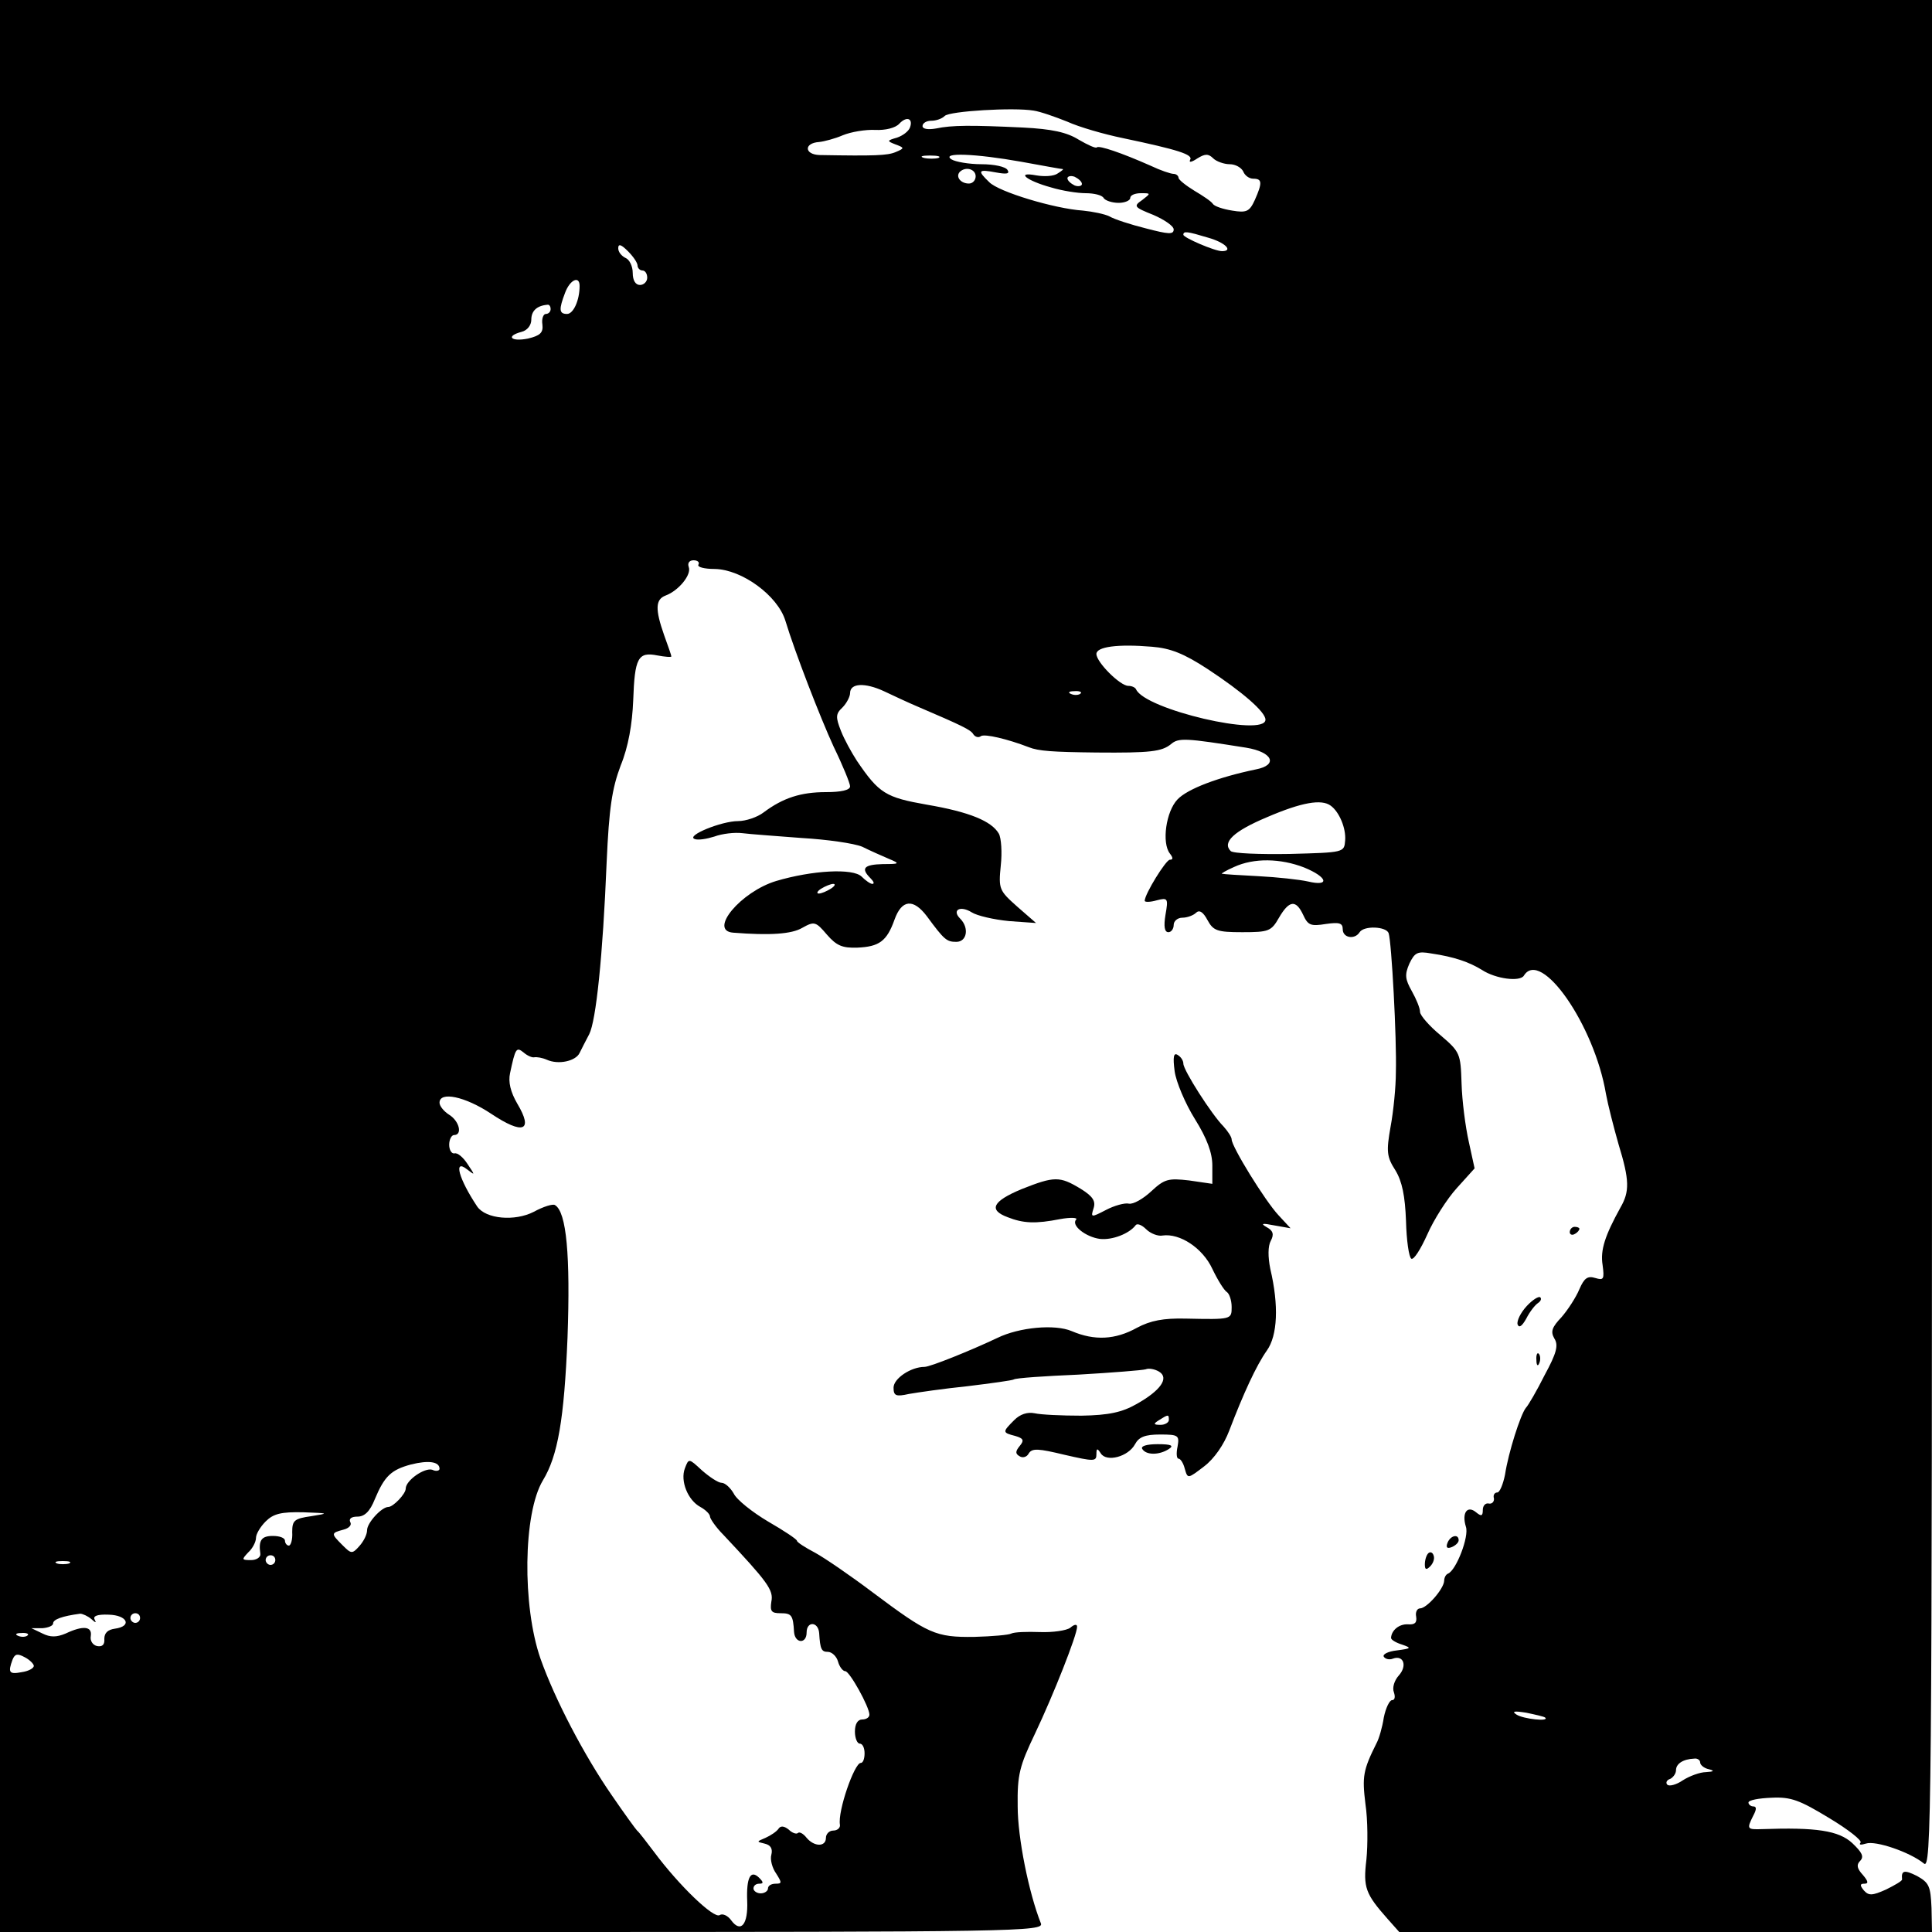
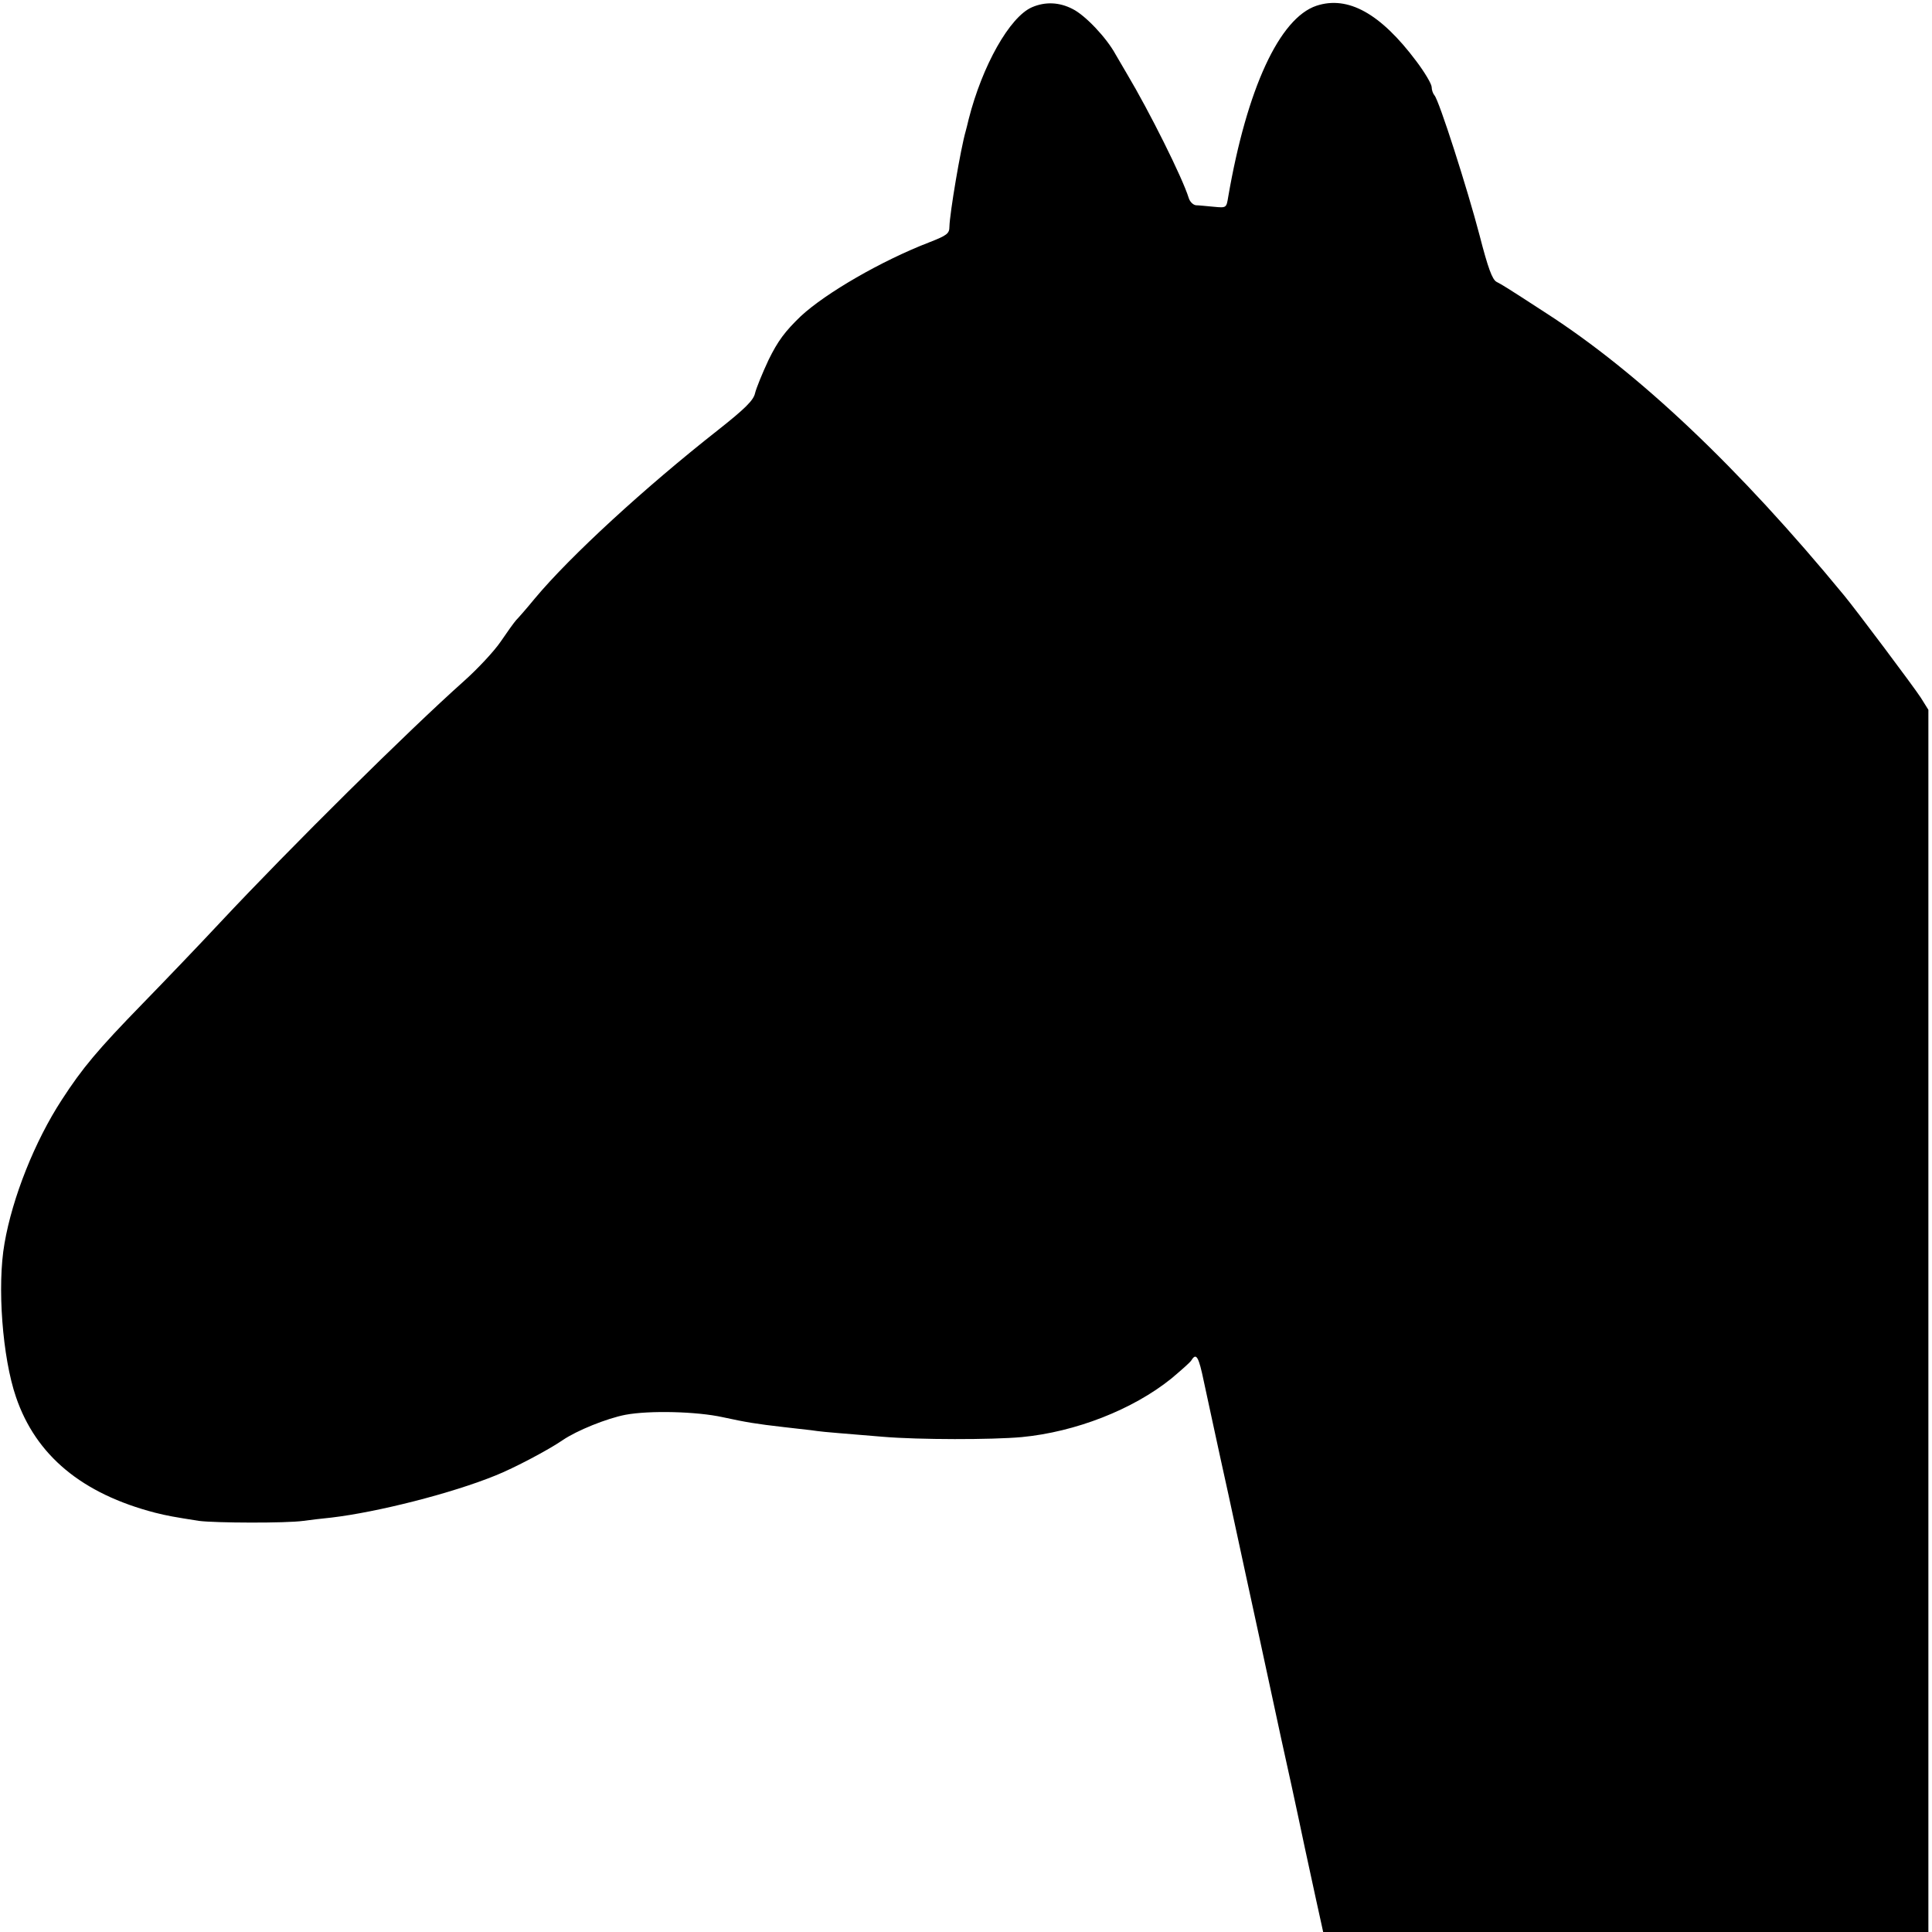
- <svg xmlns="http://www.w3.org/2000/svg" version="1" width="533.333" height="533.333" viewBox="0 0 400 400">
-   <path d="M0 200v200h108.1c102.6 0 108.1-.1 107.4-1.8-2.5-6.3-4.8-17.7-4.8-24.2-.1-6.6.4-8.4 3.6-15.1 3.8-8 8.7-20.4 8.7-22.1 0-.6-.6-.5-1.4.2-.8.6-3.7 1-6.3.9-2.7-.1-5.3 0-5.9.3-.5.3-4 .6-7.7.7-8 .1-9.5-.6-21-9.2-4.5-3.4-9.9-7.1-11.9-8.2-2.1-1.1-3.8-2.2-3.8-2.5 0-.3-2.7-2.1-6-4-3.2-1.9-6.5-4.5-7.1-5.8-.7-1.2-1.8-2.2-2.5-2.2s-2.5-1.2-4.1-2.6c-2.7-2.5-2.7-2.5-3.5-.4-1 2.6.6 6.6 3.2 8 1.1.6 2 1.5 2 2 0 .4 1.2 2.2 2.8 3.8 9.1 9.7 10.4 11.4 9.9 13.8-.3 2 0 2.4 1.9 2.4 2.3 0 2.6.4 2.8 3.9.2 2.4 2.6 2.5 2.6.1s2.4-2.3 2.6.1c.2 3.4.5 3.9 1.8 3.9.8 0 1.8.9 2.1 2 .3 1.1 1 2 1.5 2 .9 0 5 7.4 5 9 0 .6-.7 1-1.5 1-.9 0-1.5.9-1.5 2.5 0 1.4.5 2.5 1 2.5.6 0 1 .9 1 2s-.3 2-.8 2c-1.3 0-4.8 10-4.3 12.8.1.6-.5 1.2-1.4 1.2-.8 0-1.5.7-1.5 1.5 0 1.9-2.4 1.9-4 0-.7-.9-1.5-1.3-1.8-1-.3.3-1.2 0-1.9-.7-1-.8-1.7-.8-2.1-.2-.4.6-1.6 1.4-2.7 1.9-1.9.8-1.9.8-.2 1.2 1.3.3 1.7 1.1 1.4 2.3-.3 1 .2 2.8 1 3.9 1.2 1.9 1.2 2.1-.1 2.1-.9 0-1.6.4-1.6 1 0 .5-.7 1-1.5 1s-1.5-.5-1.5-1c0-.6.5-1 1.2-1 .9 0 .9-.3 0-1.2-1.8-1.8-2.7-.1-2.5 4.8.2 4.8-1.3 6.7-3.3 4-.7-1-1.8-1.5-2.4-1.1-1.2.8-8.4-6.1-13.6-13.1-1.6-2.1-3.1-4.1-3.5-4.4-.3-.3-2.7-3.6-5.3-7.4-5.6-8.1-11.7-19.7-14.7-28.2-3.8-10.9-3.6-30.1.5-36.9 3.1-5.1 4.4-12.6 5.1-29.6.6-16.9-.2-26-2.6-27.4-.4-.3-2.4.3-4.4 1.4-3.9 2-9.9 1.5-11.7-1.1-3.8-5.7-5-10-2.1-7.7 1.7 1.3 1.7 1.3.1-1.1-.9-1.4-2.1-2.4-2.7-2.2-.6.1-1.1-.7-1.1-1.8s.5-2 1-2c1.8 0 1.1-2.9-1-4.2-1.1-.7-2-1.8-2-2.5 0-2.4 5.3-1.3 10.7 2.3 6.6 4.4 8.8 3.6 5.4-2.1-1.4-2.4-1.9-4.5-1.5-6.3 1.1-5.2 1.3-5.5 2.8-4.3.8.7 1.8 1.1 2.2 1 .5-.1 1.7.1 2.6.5 2.4 1.1 6 .3 6.8-1.4.4-.8 1.3-2.6 2-3.9 1.4-2.8 2.8-16 3.6-35.6.5-11.2 1.1-15.2 2.9-20 1.6-3.9 2.4-8.6 2.6-13.5.3-8.8 1-10.1 5-9.3 1.6.3 2.9.4 2.9.2s-.7-2.2-1.5-4.4c-1.9-5.4-1.8-7.4.3-8.2 2.7-1 5.4-4.3 4.8-5.9-.3-.8.1-1.4 1-1.4.8 0 1.3.4 1 .9-.3.5 1.2.9 3.4.9 5.6.1 13 5.5 14.6 10.7 2 6.6 7.2 20 10 26.1 1.9 3.9 3.4 7.6 3.4 8.2 0 .8-1.9 1.2-5 1.2-5.2 0-8.9 1.2-12.9 4.2-1.3 1-3.7 1.8-5.3 1.8-3.4 0-10.8 3-9 3.7.7.3 2.5 0 4.1-.5 1.6-.6 4.2-.9 5.8-.7 1.5.2 7.1.6 12.3 1 5.2.3 10.8 1.1 12.5 1.8 1.6.8 4.1 1.9 5.5 2.5 2.4 1 2.3 1.1-1.2 1.1-4 .1-4.6.9-2.6 2.9.7.7.9 1.2.4 1.2-.4 0-1.4-.7-2.2-1.5-1.8-1.8-10.3-1.3-17.7.9-7.3 2.2-14.1 10.3-8.9 10.7 7.6.6 12.1.3 14.3-1 2.5-1.4 2.8-1.3 5.1 1.4 2 2.3 3.2 2.8 6.3 2.7 4.5-.2 6.1-1.3 7.7-5.8 1.5-4.2 3.9-4.4 6.7-.7 3.6 4.9 4.1 5.3 6.1 5.3 2.2 0 2.7-2.9.8-4.8-1.8-1.8 0-2.8 2.4-1.3 1.1.7 4.6 1.5 7.7 1.8l5.6.4-3.9-3.4c-3.7-3.3-3.9-3.6-3.4-8.5.3-2.7.1-5.7-.4-6.6-1.5-2.6-6.1-4.5-14.9-6-8.5-1.5-9.9-2.3-14.5-9.1-1.1-1.7-2.6-4.4-3.3-6.2-1.1-2.8-1.1-3.5.3-4.8.9-.9 1.6-2.3 1.6-3 0-2.1 3.1-2.2 7-.4 1.9.9 5.1 2.4 7 3.2 9.1 3.9 11 4.8 11.5 5.7.4.6 1.1.8 1.6.4.8-.5 5.5.6 9.9 2.3 2 .8 4.9 1 14 1.1 11.2.1 13.5-.2 15.4-1.7 1.6-1.4 3-1.3 15.6.7 5.5.9 6.7 3.6 2 4.5-7.7 1.6-14.1 4-16.2 6.2-2.4 2.5-3.3 9-1.6 11.2.7.9.7 1.3 0 1.3-.8 0-5.2 7.1-5.2 8.5 0 .3 1.1.3 2.5-.1 2.3-.6 2.4-.4 1.8 3-.4 2.4-.2 3.6.6 3.6.6 0 1.1-.7 1.1-1.5s.8-1.5 1.8-1.5 2.3-.5 2.8-1c.7-.7 1.5-.2 2.4 1.5 1.2 2.2 2 2.5 7.2 2.5 5.5 0 6-.2 7.6-3 2.1-3.6 3.5-3.8 5-.6 1 2.2 1.6 2.4 4.7 1.9 2.8-.4 3.5-.2 3.5 1.1 0 1.8 2.5 2.2 3.5.6.9-1.4 5.5-1.2 6 .2.6 1.7 1.7 21.8 1.5 28.8 0 3-.5 8.1-1.1 11.3-.9 5.1-.8 6.2 1 9 1.4 2.3 2 5.3 2.2 10.5.1 4 .6 7.5 1.1 7.8.5.3 1.9-1.9 3.3-5 1.3-3 4.1-7.4 6.1-9.6l3.7-4.1-1.2-5.5c-.7-3.1-1.4-8.5-1.5-12.1-.2-6.2-.3-6.5-4.4-10-2.3-1.9-4.2-4.1-4.2-4.8 0-.8-.8-2.7-1.7-4.3-1.4-2.5-1.5-3.4-.5-5.7 1.1-2.3 1.7-2.6 4.5-2.1 4.8.7 7.9 1.8 10.5 3.4 2.9 1.9 7.9 2.5 8.7 1.2 3.5-5.7 14.6 10.2 17 24.5.4 2.2 1.6 6.9 2.6 10.4 2.3 7.5 2.3 9.8.4 13.1-3.2 5.8-4.2 8.8-3.7 11.9.4 3 .2 3.2-1.5 2.7-1.6-.5-2.3 0-3.3 2.3-.7 1.7-2.4 4.3-3.7 5.8-2 2.1-2.3 3-1.5 4.4.9 1.4.5 3-2 7.6-1.6 3.2-3.4 6.3-3.9 6.8-1.1 1.4-3.6 9.2-4.3 13.8-.4 2-1.1 3.7-1.6 3.7-.6 0-.9.6-.7 1.2.1.7-.4 1.2-1 1.1-.7-.2-1.3.4-1.3 1.3 0 1.3-.3 1.4-1.4.5-1.8-1.5-3 .1-2.1 3 .7 2-2 9-3.7 9.7-.5.2-.8.9-.8 1.5-.1 1.7-3.6 5.7-5 5.7-.6 0-1 .8-.8 1.7.2 1.3-.3 1.7-1.7 1.6-1.8-.1-3.4 1.2-3.5 2.8 0 .4 1 1 2.3 1.4 2 .7 1.9.8-1.1 1.2-1.8.2-3 .8-2.7 1.3.3.5 1.2.7 1.9.4 2.2-.8 3 1.5 1.2 3.5-.9 1-1.4 2.5-1 3.5.3.9.2 1.6-.4 1.6-.5 0-1.3 1.6-1.7 3.6-.3 2-1 4.4-1.5 5.3-2.8 5.6-3 6.9-2.3 12.6.5 3.3.5 8.5.2 11.5-.7 5.8-.2 7.1 4.4 12.3l2.4 2.7H400l-.1-5c-.2-4.5-.5-5.2-3-6.6-2.6-1.3-3.3-1.2-3.1.7.1.3-1.5 1.2-3.3 2.1-2.9 1.3-3.6 1.3-4.6.2-.9-1.1-.8-1.4.1-1.4s.8-.5-.3-1.8c-1.2-1.3-1.4-2.1-.6-2.9.9-.9.4-1.8-1.6-3.7-2.8-2.6-7.5-3.3-18.7-2.9-3.1.1-3.2 0-1.8-2.8.7-1.3.7-1.9 0-1.9-.5 0-1-.4-1-.8 0-.5 2.1-.9 4.8-1 4-.2 5.8.5 11.9 4.2 4 2.4 6.9 4.7 6.5 5.1-.4.5.1.5 1.1.2 2-.7 9.2 1.8 12 4.1 1.6 1.4 1.7-7.8 1.7-192.1V0H0v200zM221 25.2c2.4 1.1 7.6 2.6 11.5 3.4 11.4 2.4 14.6 3.4 13.9 4.5-.3.6.3.5 1.5-.3 1.6-1 2.3-1 3.3 0 .6.6 2.2 1.2 3.4 1.2 1.2 0 2.4.7 2.8 1.5.3.8 1.2 1.5 2.1 1.5 1.8 0 1.9.8.3 4.4-1.1 2.4-1.7 2.7-4.7 2.2-1.9-.3-3.7-.9-4-1.4-.3-.5-2.1-1.7-3.8-2.7-1.8-1.1-3.3-2.3-3.3-2.7 0-.4-.5-.8-1-.8-.6 0-2.7-.7-4.8-1.7-6.1-2.7-10.6-4.2-11.1-3.8-.2.3-1.9-.5-3.8-1.6-2.4-1.5-5.5-2.2-11.6-2.5-10.6-.5-14.6-.5-17.9.2-1.7.3-2.8.1-2.8-.5s.8-1.1 1.8-1.1 2.2-.4 2.8-1c1-1 14.3-1.8 18.4-1.1 1.4.2 4.5 1.3 7 2.3zm-32.6 1.2c-.3.8-1.5 1.7-2.7 2.1-2.1.6-2.1.7-.3 1.4 1.9.7 1.9.8 0 1.6-1.7.7-4.2.8-15.7.6-3.2-.1-3.3-2.5-.1-2.7 1-.1 3.3-.7 4.9-1.4 1.7-.7 4.7-1.2 6.7-1.1 2.1.1 4.2-.4 5-1.3 1.5-1.6 2.9-1.1 2.2.8zm5.9 6.3c-.7.2-2.1.2-3 0-1-.3-.4-.5 1.2-.5 1.7 0 2.4.2 1.8.5zm17.2.8c4.4.8 8.2 1.5 8.5 1.5.3 0-.2.4-1 .9-.8.6-2.8.7-4.5.4-4.3-.8-2 1.1 3.1 2.5 2.3.7 5.5 1.2 7.2 1.2 1.7 0 3.4.4 3.7 1 .3.5 1.7 1 3.1 1 1.3 0 2.4-.5 2.4-1 0-.6 1-1 2.2-1 2.1 0 2.1 0 .3 1.4-1.9 1.3-1.7 1.5 2.3 3.1 2.3 1 4.2 2.3 4.2 3 0 1.1-1.1 1-5.7-.2-3.2-.8-6.6-1.9-7.6-2.5-1-.5-3.5-1-5.5-1.2-5.9-.4-17.5-3.9-19.4-5.9-2.5-2.4-2.3-2.7 1.4-2 2.2.4 2.9.3 2.4-.5-.4-.7-2.8-1.2-5.4-1.2-2.6 0-5.4-.5-6.2-1-2.3-1.5 5-1.2 14.5.5zm-9.5 3c0 .8-.6 1.5-1.4 1.5-1.7 0-2.8-1.4-1.9-2.4 1.2-1.2 3.3-.6 3.3.9zm22 1.6c0 .4-.7.6-1.5.3-.8-.4-1.5-1-1.5-1.5 0-.4.7-.6 1.5-.3.8.4 1.5 1 1.5 1.5zm26.1 11.1c3.6 1 5.3 2.8 2.9 2.8-1.5 0-8-2.8-8-3.4 0-.8.8-.7 5.1.6zM132 55c0 .5.5 1 1 1 .6 0 1 .7 1 1.5s-.7 1.5-1.5 1.5c-.9 0-1.5-.9-1.5-2.5 0-1.4-.7-2.8-1.5-3.1-.8-.4-1.5-1.2-1.5-2 0-1 .6-.8 2 .6 1.1 1.1 2 2.4 2 3zm-12 4.2c0 3-1.3 5.8-2.6 5.8-1.7 0-1.7-1-.4-4.4 1-2.7 3-3.6 3-1.4zm-6 4.8c0 .5-.4 1-1 1-.5 0-.9 1-.7 2.2.2 1.7-.5 2.3-3 2.9-3.5.7-4.7-.5-1.3-1.4 1.2-.3 2-1.4 2-2.5 0-1.8 1.1-2.9 3.3-3.1.4-.1.7.3.7.9zm136 74.5c7.3 4.8 12 8.9 12 10.5 0 3.7-25-2.1-26.8-6.3-.2-.4-.9-.7-1.6-.7-1.7 0-6.6-4.9-6.6-6.6 0-1.5 4.4-2.1 11.5-1.5 3.8.3 6.6 1.4 11.5 4.6zm-26.3 5.1c-.3.3-1.2.4-1.9.1-.8-.3-.5-.6.6-.6 1.1-.1 1.7.2 1.3.5zm51.8 23.2c1.8 1.3 3.2 4.7 3 7.2-.2 2.5-.2 2.5-11.5 2.8-6.2.1-11.7-.1-12.2-.6-1.8-1.8.6-4.1 7.5-7 7.2-3.1 11.3-3.8 13.2-2.4zm-5.5 12.8c4.9 2 5.4 4 .8 2.9-1.8-.4-6.4-.9-10.3-1.1-3.8-.2-7.2-.4-7.5-.5-.3 0 .9-.7 2.5-1.4 4.1-1.9 9.6-1.8 14.5.1zm-98 4.4c-.8.5-1.9 1-2.5 1-.5 0-.3-.5.5-1s2-1 2.5-1c.6 0 .3.5-.5 1zM91 304.1c0 .4-.7.6-1.5.2-1.6-.5-5.5 2.2-5.5 3.9 0 1.1-2.6 3.8-3.6 3.8-1.4 0-4.4 3.3-4.4 4.8 0 .9-.7 2.3-1.6 3.3-1.5 1.7-1.7 1.6-3.5-.2-2.4-2.4-2.4-2.5.2-3.2 1.2-.3 1.8-1 1.4-1.6-.3-.7.3-1.1 1.5-1.1 1.5 0 2.6-1.1 3.6-3.6 2-4.8 3.4-6.1 7.5-7.2 3.6-.9 5.9-.6 5.9.9zm-26.5 9.8c-3.6.5-4 .9-4 3.3.1 1.6-.3 2.8-.7 2.8-.4 0-.8-.5-.8-1 0-.6-1.1-1-2.5-1-2.4 0-3 .9-2.6 3.7.1.7-.8 1.3-1.9 1.3-2 0-2-.1-.6-1.6.9-.8 1.6-2.2 1.6-3 0-.8.9-2.3 2-3.4 1.6-1.6 3.2-2 7.8-1.9 5.3.2 5.4.2 1.7.8zM57 323c0 .5-.4 1-1 1-.5 0-1-.5-1-1 0-.6.5-1 1-1 .6 0 1 .4 1 1zm-42.7.7c-.7.2-1.9.2-2.5 0-.7-.3-.2-.5 1.2-.5s1.9.2 1.3.5zm4.6 11.5c.9.8 1.1.9.7.1-.4-.7.5-1.1 2.9-1 3.9.1 4.9 2.4 1.3 2.9-1.5.2-2.2.9-2.2 2.1.1 1.2-.4 1.7-1.5 1.5-.9-.2-1.5-1.1-1.3-2.1.3-2-1.6-2.2-5.2-.5-1.9.8-3.2.8-4.8 0l-2.3-1.1h2.3c1.2-.1 2.2-.5 2.2-1 0-.8 1.8-1.5 5.6-2 .5 0 1.6.5 2.3 1.1zM29 335c0 .5-.4 1-1 1-.5 0-1-.5-1-1 0-.6.5-1 1-1 .6 0 1 .4 1 1zm-23.3 3.6c-.3.3-1.2.4-1.9.1-.8-.3-.5-.6.6-.6 1.1-.1 1.7.2 1.3.5zm1.3 6.3c0 .5-1.1 1.1-2.5 1.3-2.6.5-2.9.1-1.9-2.6.5-1.2 1-1.3 2.5-.5 1 .5 1.9 1.4 1.9 1.8zm312.9 10.7c1 .9-4.5.3-5.9-.6-1.1-.7-.5-.8 2-.4 1.9.4 3.7.8 3.9 1zm32.1 9.3c0 .5.8 1.2 1.8 1.4 1.2.3 1.1.5-.6.6-1.2 0-3.4.8-4.8 1.7-1.3.9-2.8 1.3-3.2.9-.4-.4-.1-1 .6-1.2.6-.3 1.2-1.1 1.2-1.8 0-1.3 1.4-2.3 3.8-2.4.6-.1 1.2.3 1.2.8z" />
-   <path d="M243.2 221.8c.3 2.2 2.2 6.7 4.2 9.9 2.5 4 3.6 7 3.6 9.6v3.8l-4.8-.7c-4.3-.5-5.1-.3-7.8 2.2-1.7 1.6-3.8 2.8-4.7 2.6-.8-.2-3 .4-4.7 1.3-3.1 1.6-3.2 1.6-2.6-.3.5-1.5-.1-2.5-2.7-4.1-4.3-2.6-5.4-2.6-12.2.1-6 2.5-6.9 4.3-2.9 5.8 3.3 1.3 5.8 1.4 10.9.4 2.2-.4 3.7-.3 3.3.1-1.1 1.2 2 3.6 4.9 4 2.6.3 6.1-1.1 7.4-2.8.3-.5 1.3-.1 2.2.8.9.9 2.5 1.5 3.4 1.3 3.6-.5 8.3 2.6 10.3 6.9 1.1 2.3 2.4 4.4 3 4.8.5.3 1 1.7 1 3.1 0 2.6 0 2.6-9.6 2.4-4.5-.1-7.2.4-10 1.9-4.5 2.5-8.8 2.7-13.5.7-3.5-1.5-10.9-.8-15.4 1.4-5.5 2.6-13.9 6-15.1 6-2.8 0-6.4 2.4-6.4 4.3 0 1.7.5 1.9 3.2 1.3 1.7-.3 7.2-1.1 12.1-1.6 4.9-.6 9.3-1.2 9.6-1.4.4-.3 6.4-.7 13.4-1 6.9-.4 13.2-.9 13.9-1.1.7-.3 2 0 2.8.5 2.1 1.3.3 3.9-4.7 6.7-3 1.7-5.7 2.3-11.4 2.4-4.1 0-8.4-.2-9.7-.5-1.5-.3-3 .2-4.2 1.4-2.5 2.5-2.5 2.6.2 3.3 1.7.5 1.9.9.9 2.1-.9 1.1-.9 1.6 0 2.1.6.4 1.5.2 1.9-.6.7-1.1 2-1 7.4.3 6.1 1.4 6.6 1.4 6.6-.1 0-1.3.2-1.3.9-.2 1.2 1.9 5.7.7 7.1-1.9.8-1.5 2.1-2 5.2-2 3.8 0 4 .2 3.6 2.5-.3 1.4-.2 2.5.2 2.5s1 .9 1.3 2.1c.6 2.1.6 2.1 4-.5 2.1-1.6 4.1-4.5 5.2-7.4 2.9-7.6 5.6-13.5 7.8-16.6 2.2-3.1 2.5-9.3.7-16.9-.5-2.5-.5-4.7.1-5.8.7-1.3.5-2.1-.8-2.8-1.4-.8-1-.9 1.5-.4l3.4.6-2.5-2.7c-2.8-3-9.7-14.2-9.7-15.7 0-.5-.8-1.7-1.7-2.7-2.4-2.4-8.3-11.6-8.3-13 0-.6-.5-1.4-1.2-1.8-.8-.5-1 .4-.6 3.4zM242 294c0 .5-.8 1-1.7 1-1.5 0-1.6-.2-.3-1 1.9-1.2 2-1.2 2 0zM325 255.1c0 .5.5.7 1 .4.6-.3 1-.8 1-1.1 0-.2-.4-.4-1-.4-.5 0-1 .5-1 1.1zM316.1 270.4c-1.3 1.4-2.1 3.1-1.9 3.8.3.8.9.4 1.8-1.2.7-1.4 1.8-2.8 2.4-3.2.6-.4.8-.9.5-1.2-.3-.3-1.6.5-2.8 1.8zM318.1 281.6c0 1.1.3 1.4.6.6.3-.7.2-1.6-.1-1.9-.3-.4-.6.2-.5 1.3z" />
-   <path d="M236.5 300c.8 1.3 3.5 1.3 5.5 0 1.1-.7.5-1-2.3-1-2.3 0-3.6.4-3.2 1zM299.7 319.4c-.4 1-.1 1.3.9.9.7-.3 1.4-.9 1.4-1.4 0-1.4-1.7-1-2.3.5zM295.7 321.6c-.4.4-.7 1.4-.7 2.3 0 1.1.3 1.2 1.1.4.6-.6 1-1.6.7-2.3-.2-.6-.7-.8-1.1-.4z" />
+ <svg xmlns="http://www.w3.org/2000/svg" version="1.0" width="641pt" height="641pt" viewBox="0 0 641 641" preserveAspectRatio="xMidYMid meet">
+   <g transform="translate(0,641) scale(0.1,-0.1)" fill="#000000" stroke="none">
+     <path d="M3424 6386 c-74 -32 -165 -194 -210 -371 -4 -16 -8 -34 -10 -40 -17 -59 -53 -273 -54 -317 0 -23 -8 -29 -67 -52 -158 -61 -343 -168 -426 -245 -53 -51 -76 -82 -107 -145 -21 -45 -41 -94 -45 -111 -5 -23 -33 -51 -123 -122 -243 -191 -490 -418 -607 -558 -27 -33 -56 -66 -63 -73 -7 -8 -30 -40 -51 -71 -21 -31 -76 -90 -122 -131 -185 -165 -573 -549 -808 -800 -69 -74 -185 -195 -258 -270 -149 -153 -200 -214 -268 -319 -90 -138 -164 -325 -190 -476 -25 -141 -7 -379 38 -510 66 -194 219 -321 462 -384 40 -10 62 -14 145 -27 53 -7 290 -8 346 0 22 3 64 8 94 11 152 18 398 80 545 140 60 24 174 84 222 117 47 32 146 72 208 84 80 15 237 11 323 -8 79 -17 108 -22 204 -33 24 -3 63 -7 88 -10 25 -4 68 -8 95 -10 28 -2 93 -8 145 -12 119 -10 361 -10 460 -1 178 17 368 91 496 194 32 27 63 54 67 61 16 26 24 12 41 -70 10 -45 46 -215 82 -377 35 -162 82 -380 105 -485 22 -104 54 -248 69 -320 16 -71 52 -236 79 -365 28 -129 53 -245 56 -257 l5 -23 1004 0 1004 0 0 2027 0 2028 -25 40 c-24 37 -216 293 -255 340 -349 424 -681 738 -988 936 -137 89 -144 93 -165 104 -14 8 -28 45 -56 154 -40 153 -135 450 -150 465 -5 6 -9 18 -9 27 0 10 -23 49 -51 86 -119 159 -227 218 -331 184 -123 -41 -231 -275 -293 -634 -6 -37 -6 -37 -48 -33 -23 2 -50 5 -59 5 -9 1 -20 11 -24 24 -21 68 -131 288 -205 412 -10 17 -27 46 -38 65 -30 55 -100 129 -142 150 -44 23 -91 25 -135 6z" />
+   </g>
</svg>
